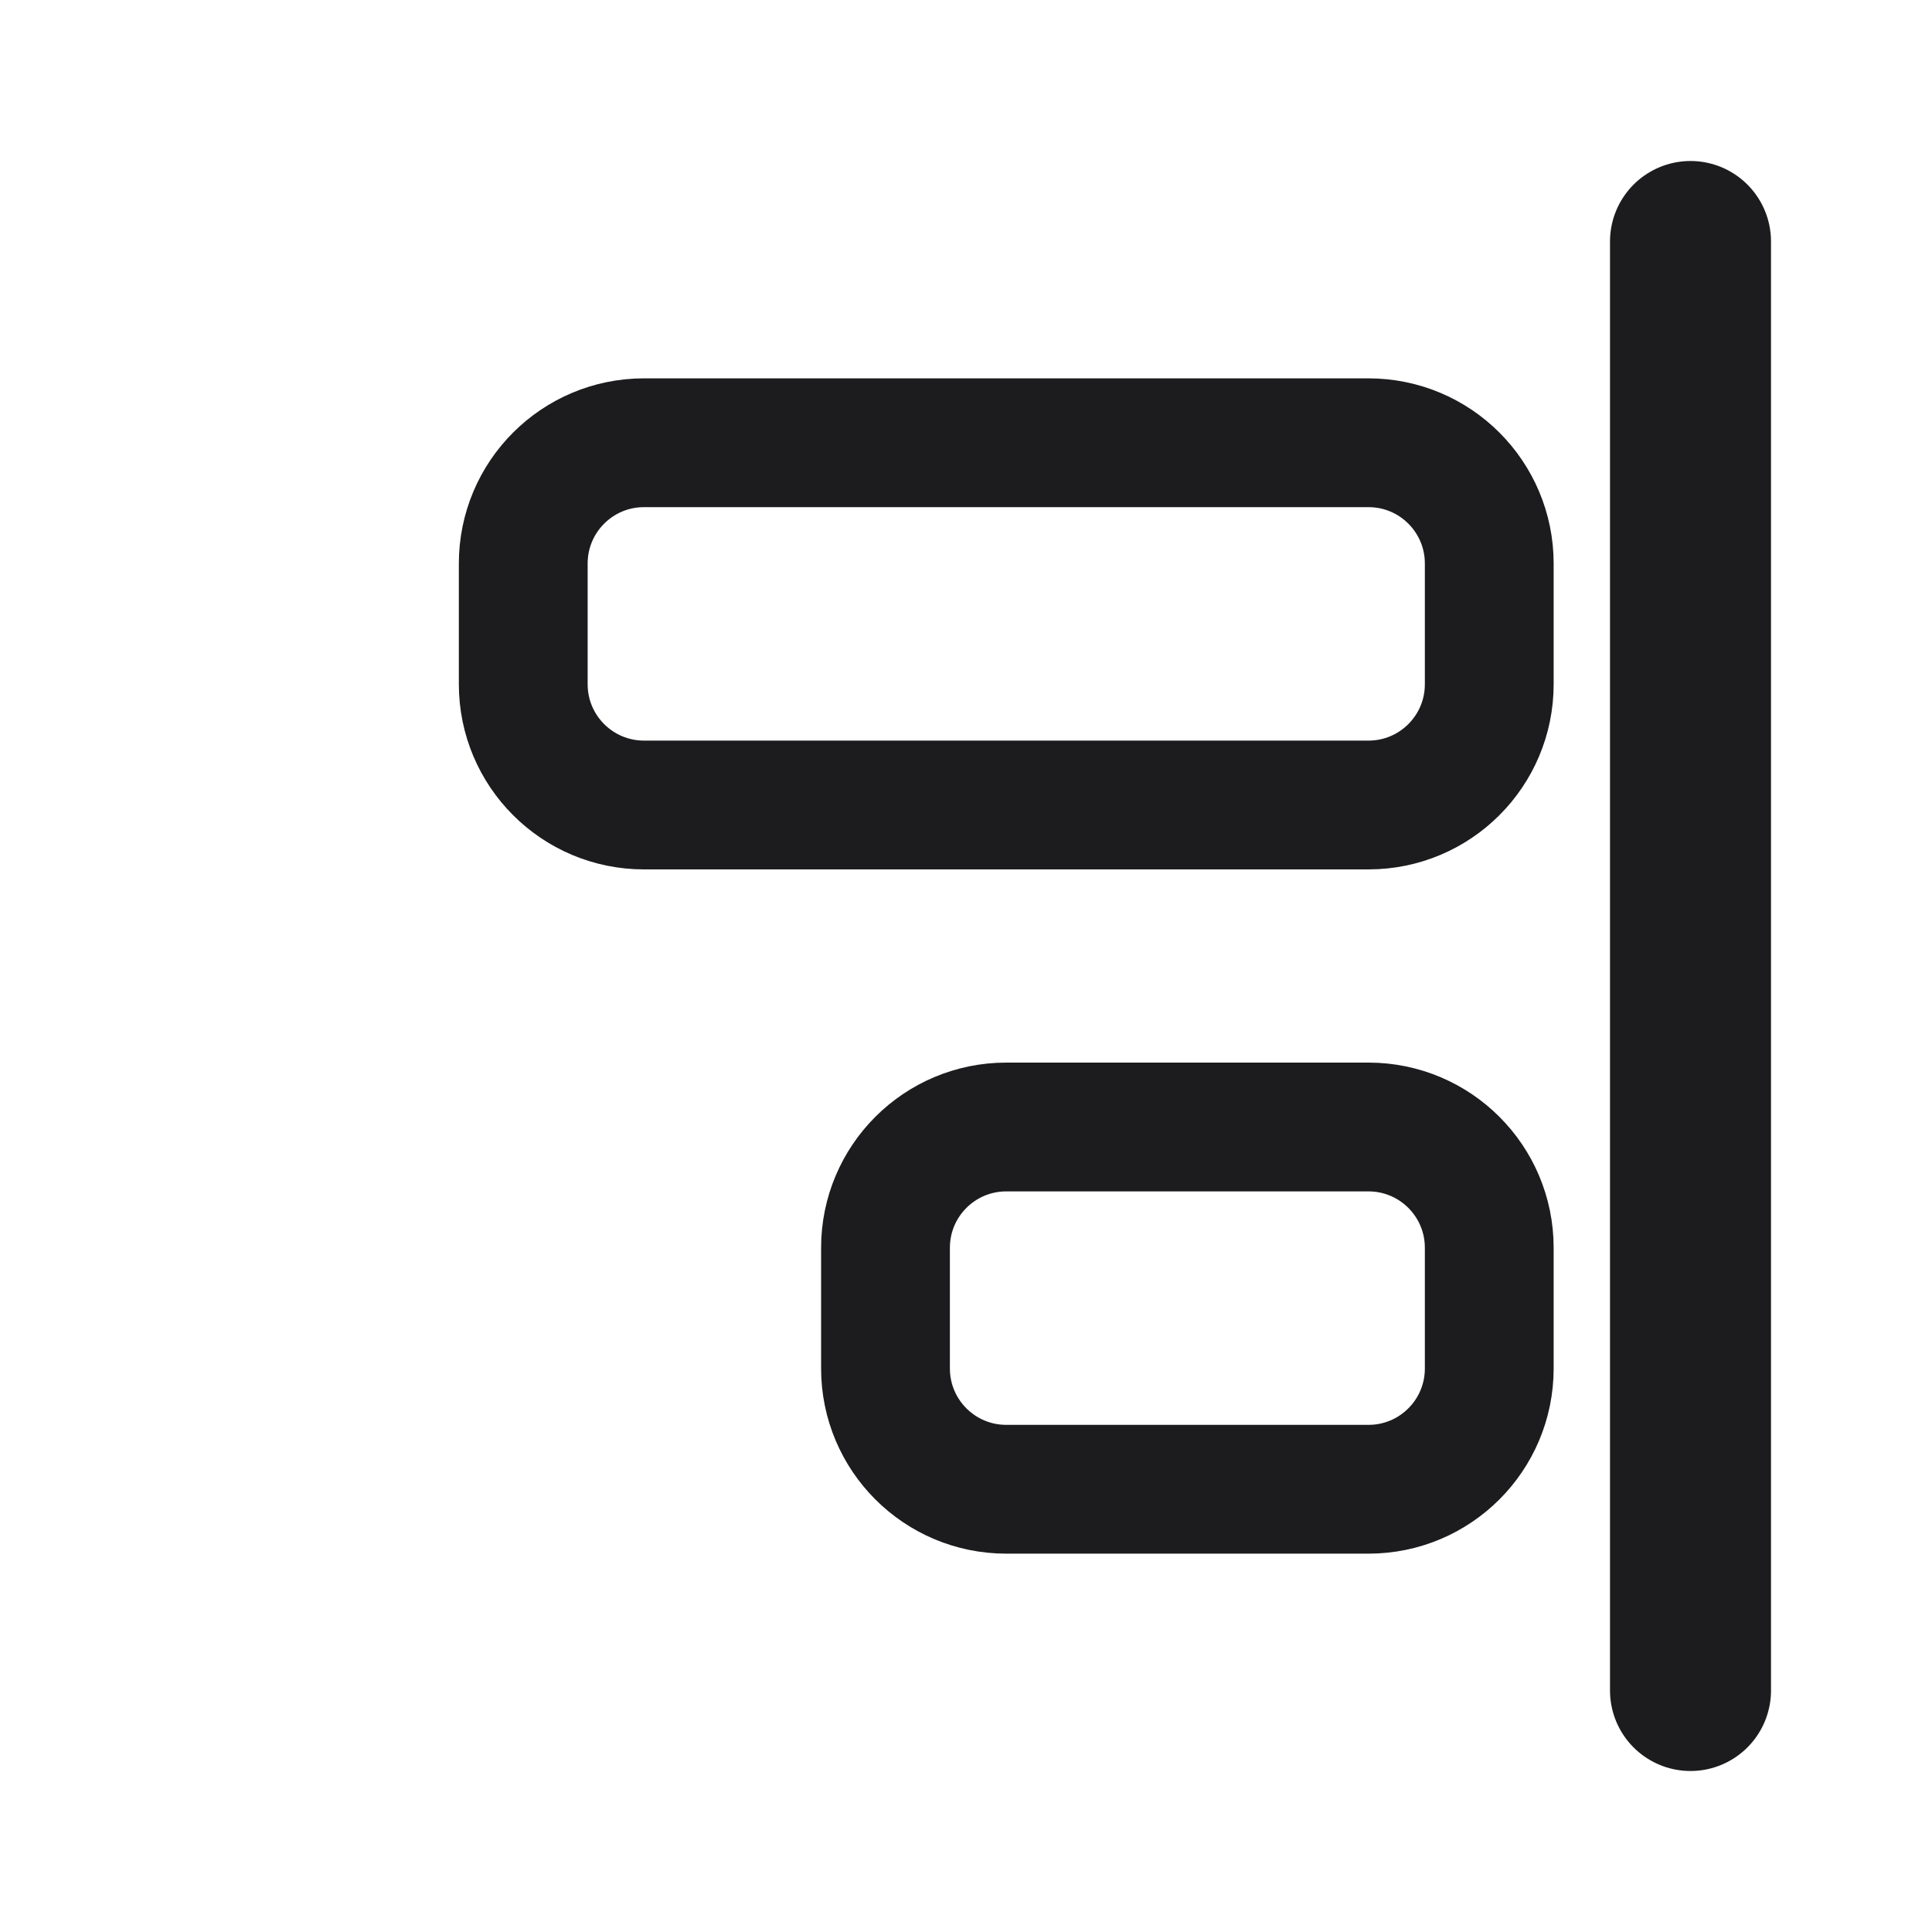
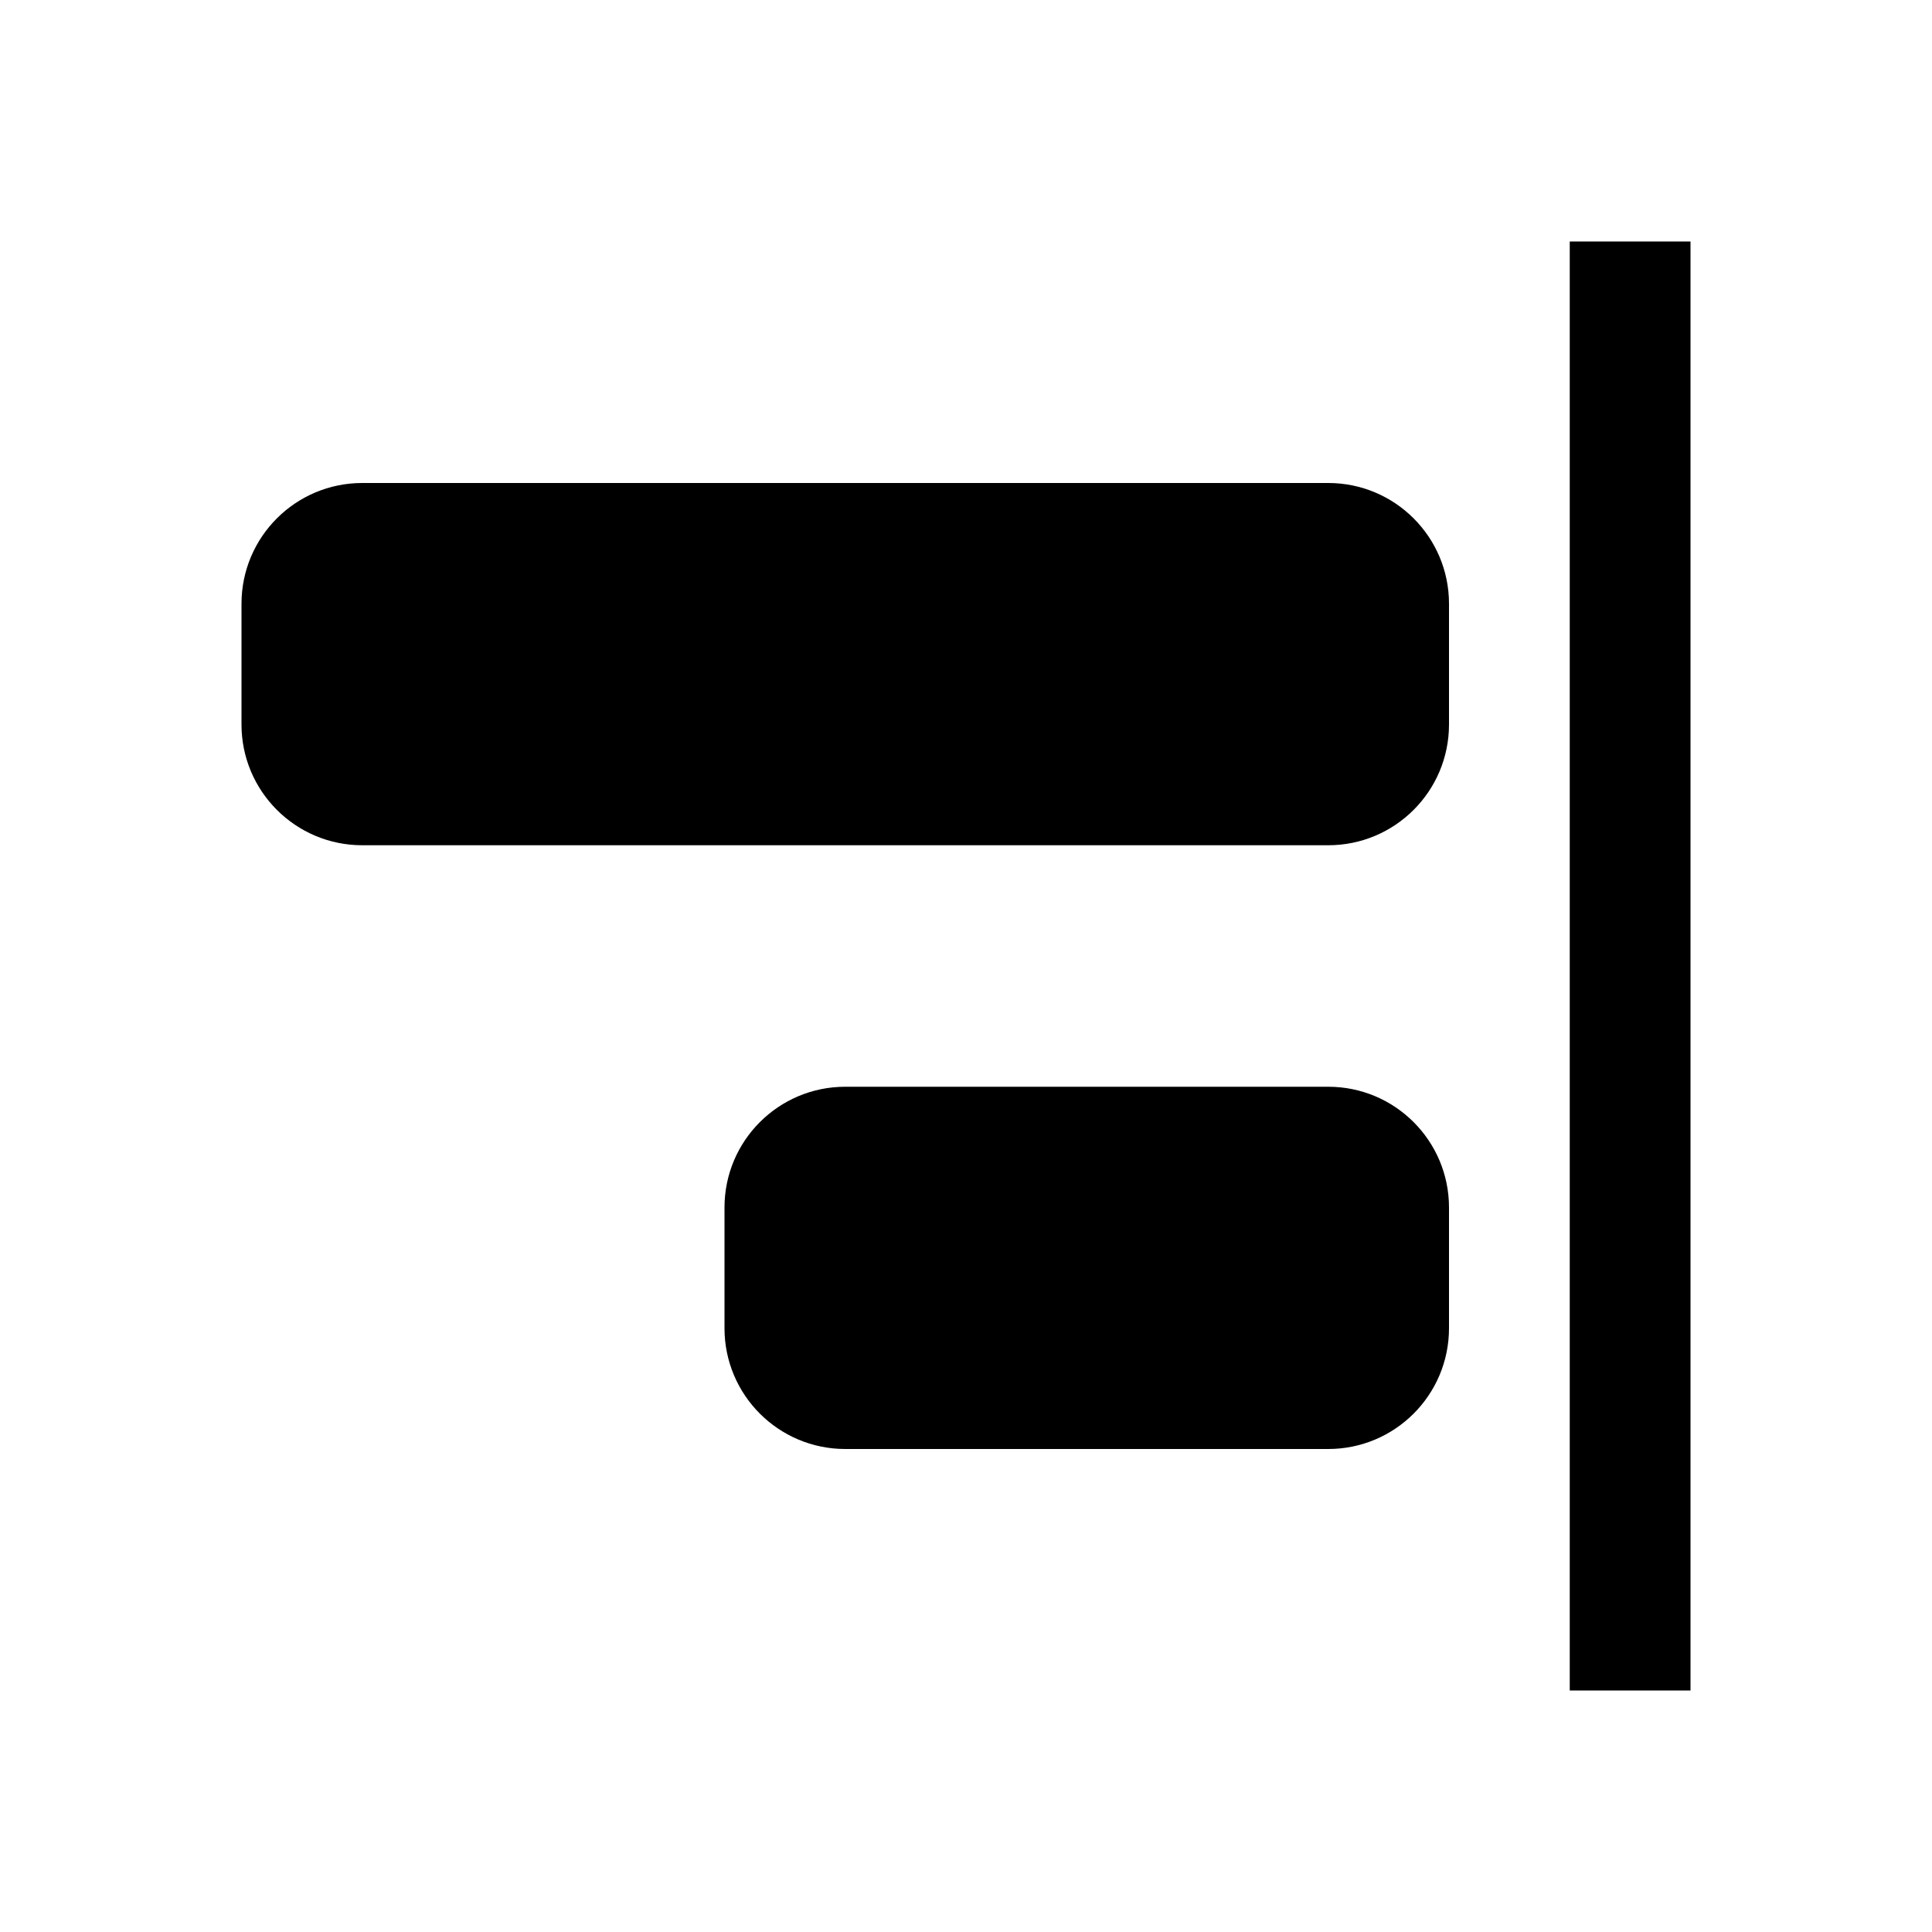
- <svg xmlns="http://www.w3.org/2000/svg" viewBox="0 0 24 24" width="24" height="24" fill="none">
-   <line x1="21" y1="3" x2="21" y2="21" stroke="#1C1C1E" stroke-width="2" stroke-linecap="round" />
-   <rect x="6.5" y="5.5" width="12" height="4.5" rx="1.5" fill="none" stroke="#1C1C1E" stroke-width="1.6" />
-   <rect x="11" y="14" width="7.5" height="4.5" rx="1.5" fill="none" stroke="#1C1C1E" stroke-width="1.6" />
+ <svg xmlns="http://www.w3.org/2000/svg" viewBox="0 0 16 16" width="16" height="16">
+   <rect x="13" y="2" width="1" height="12" fill="#000" />
+   <rect x="2" y="4" width="10" height="3" rx="1" fill="#000" />
+   <rect x="6" y="9" width="6" height="3" rx="1" fill="#000" />
</svg>
